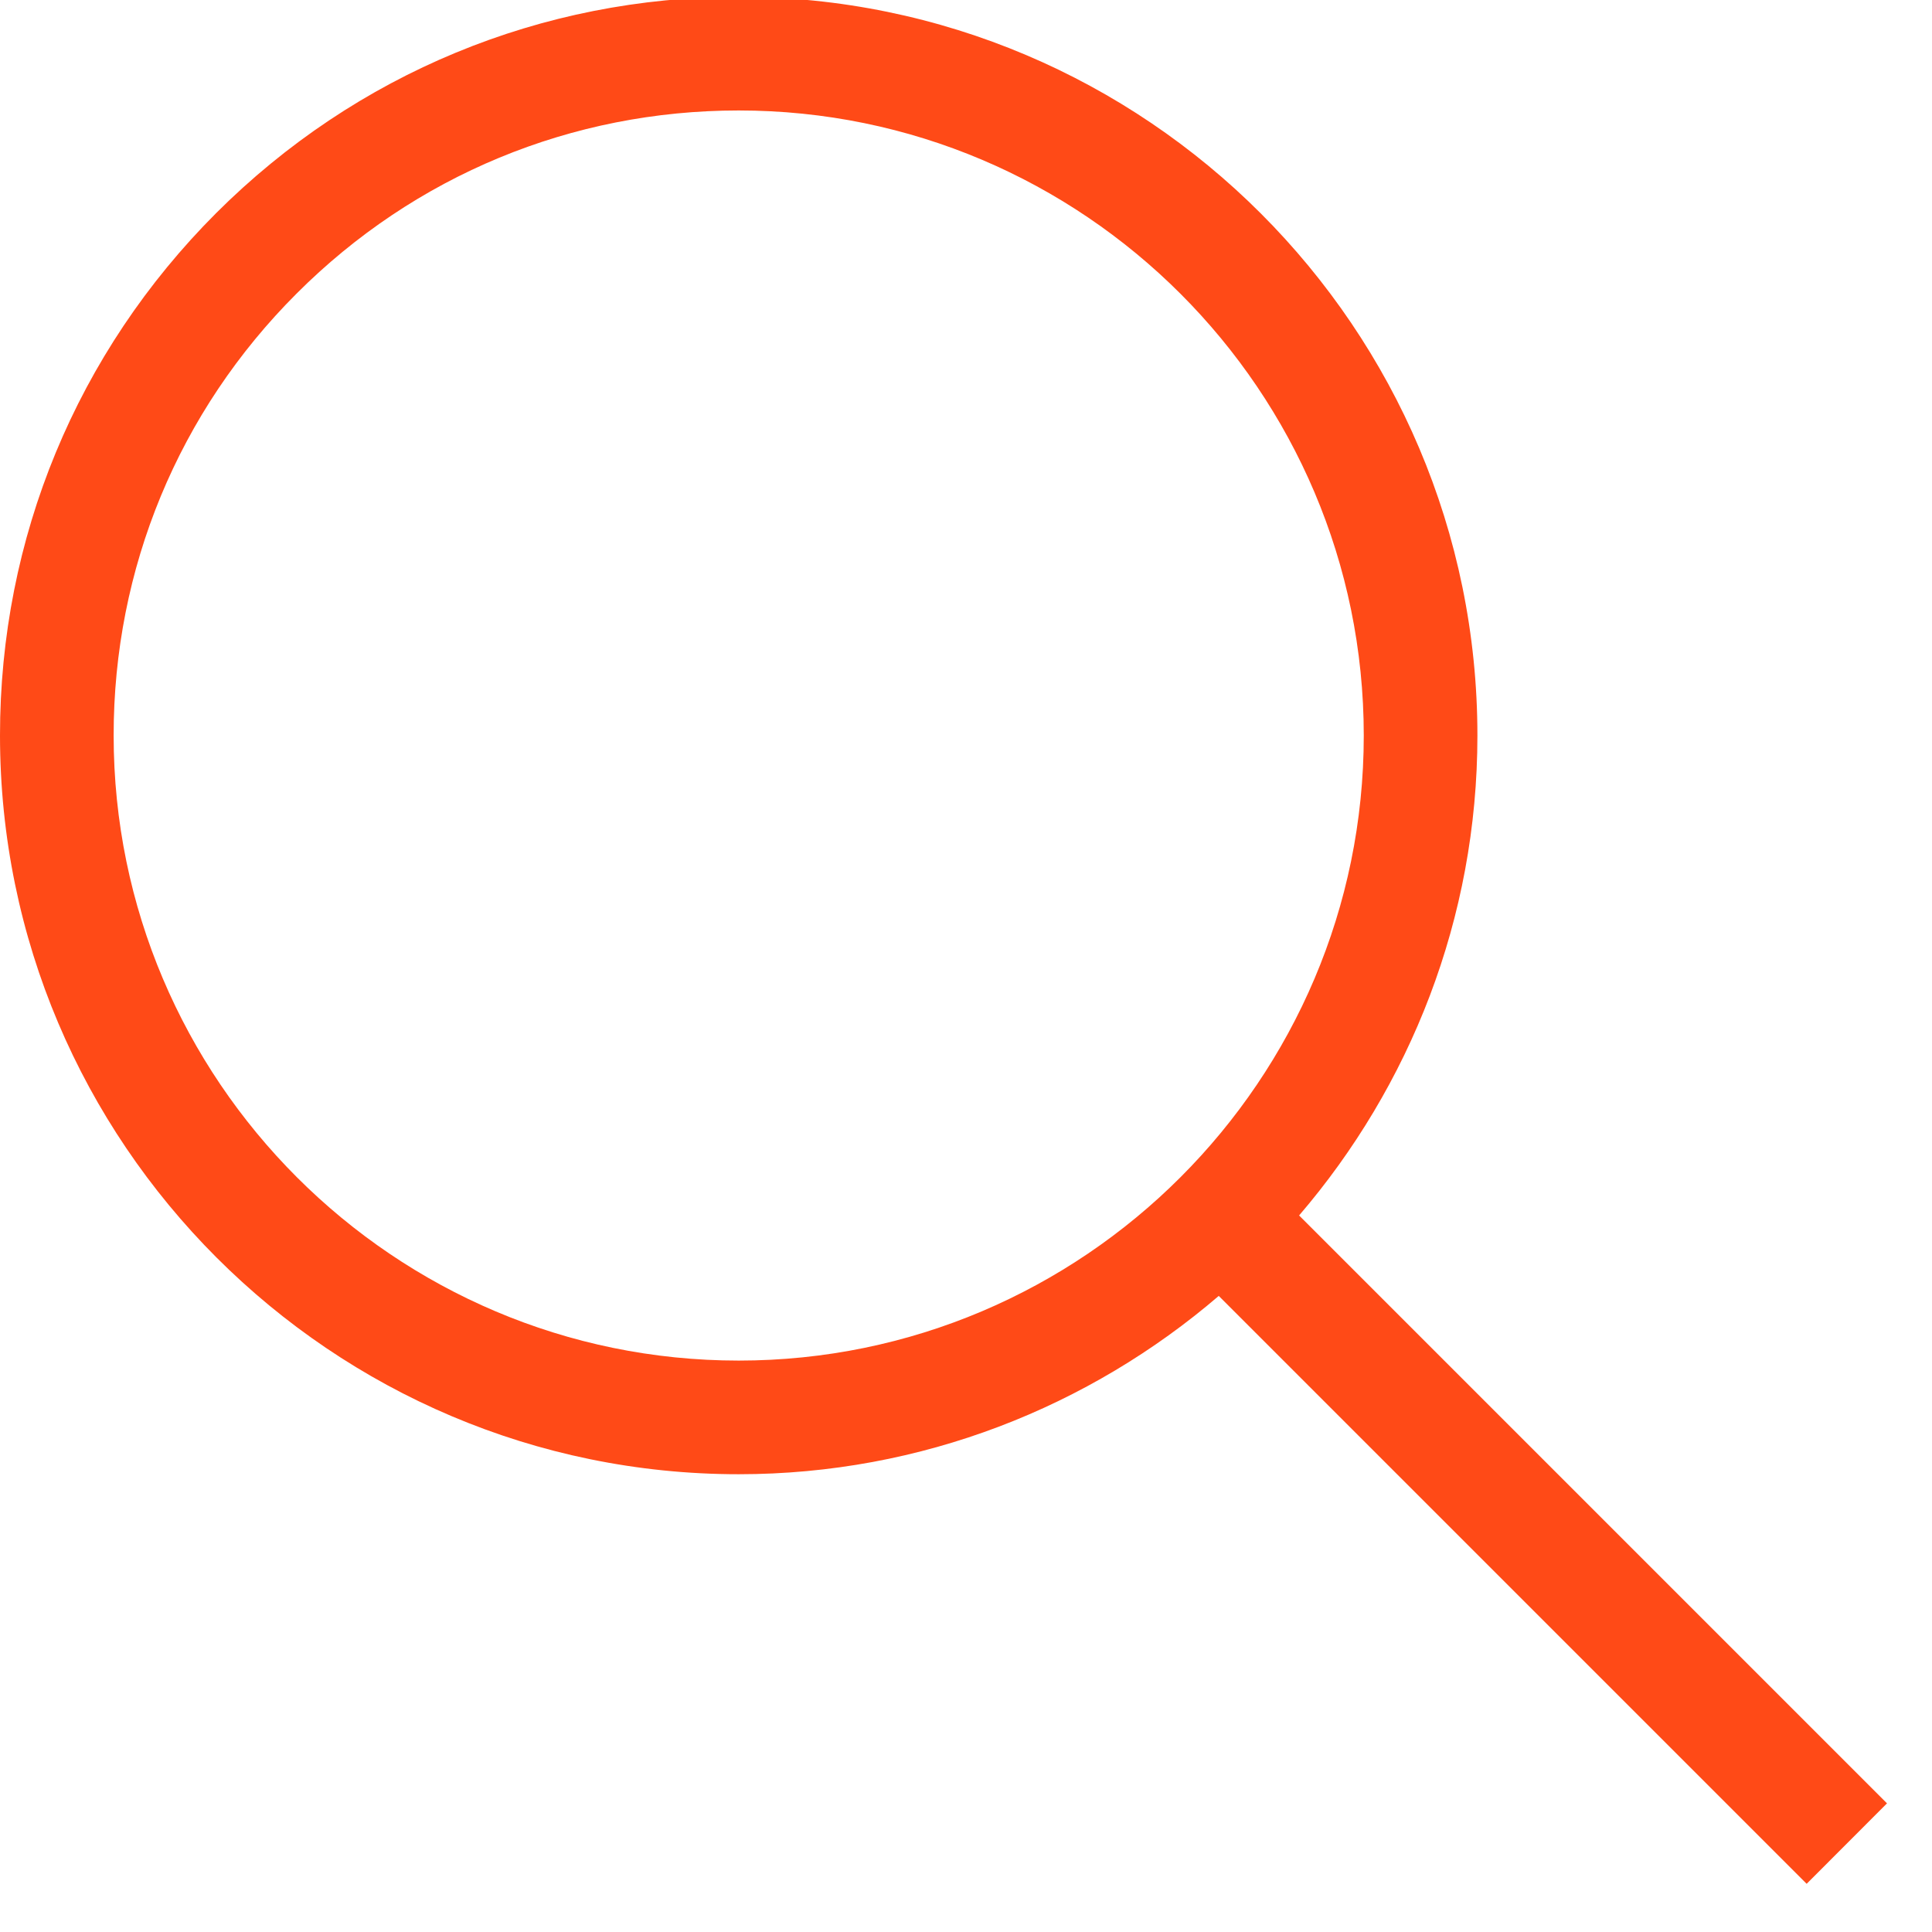
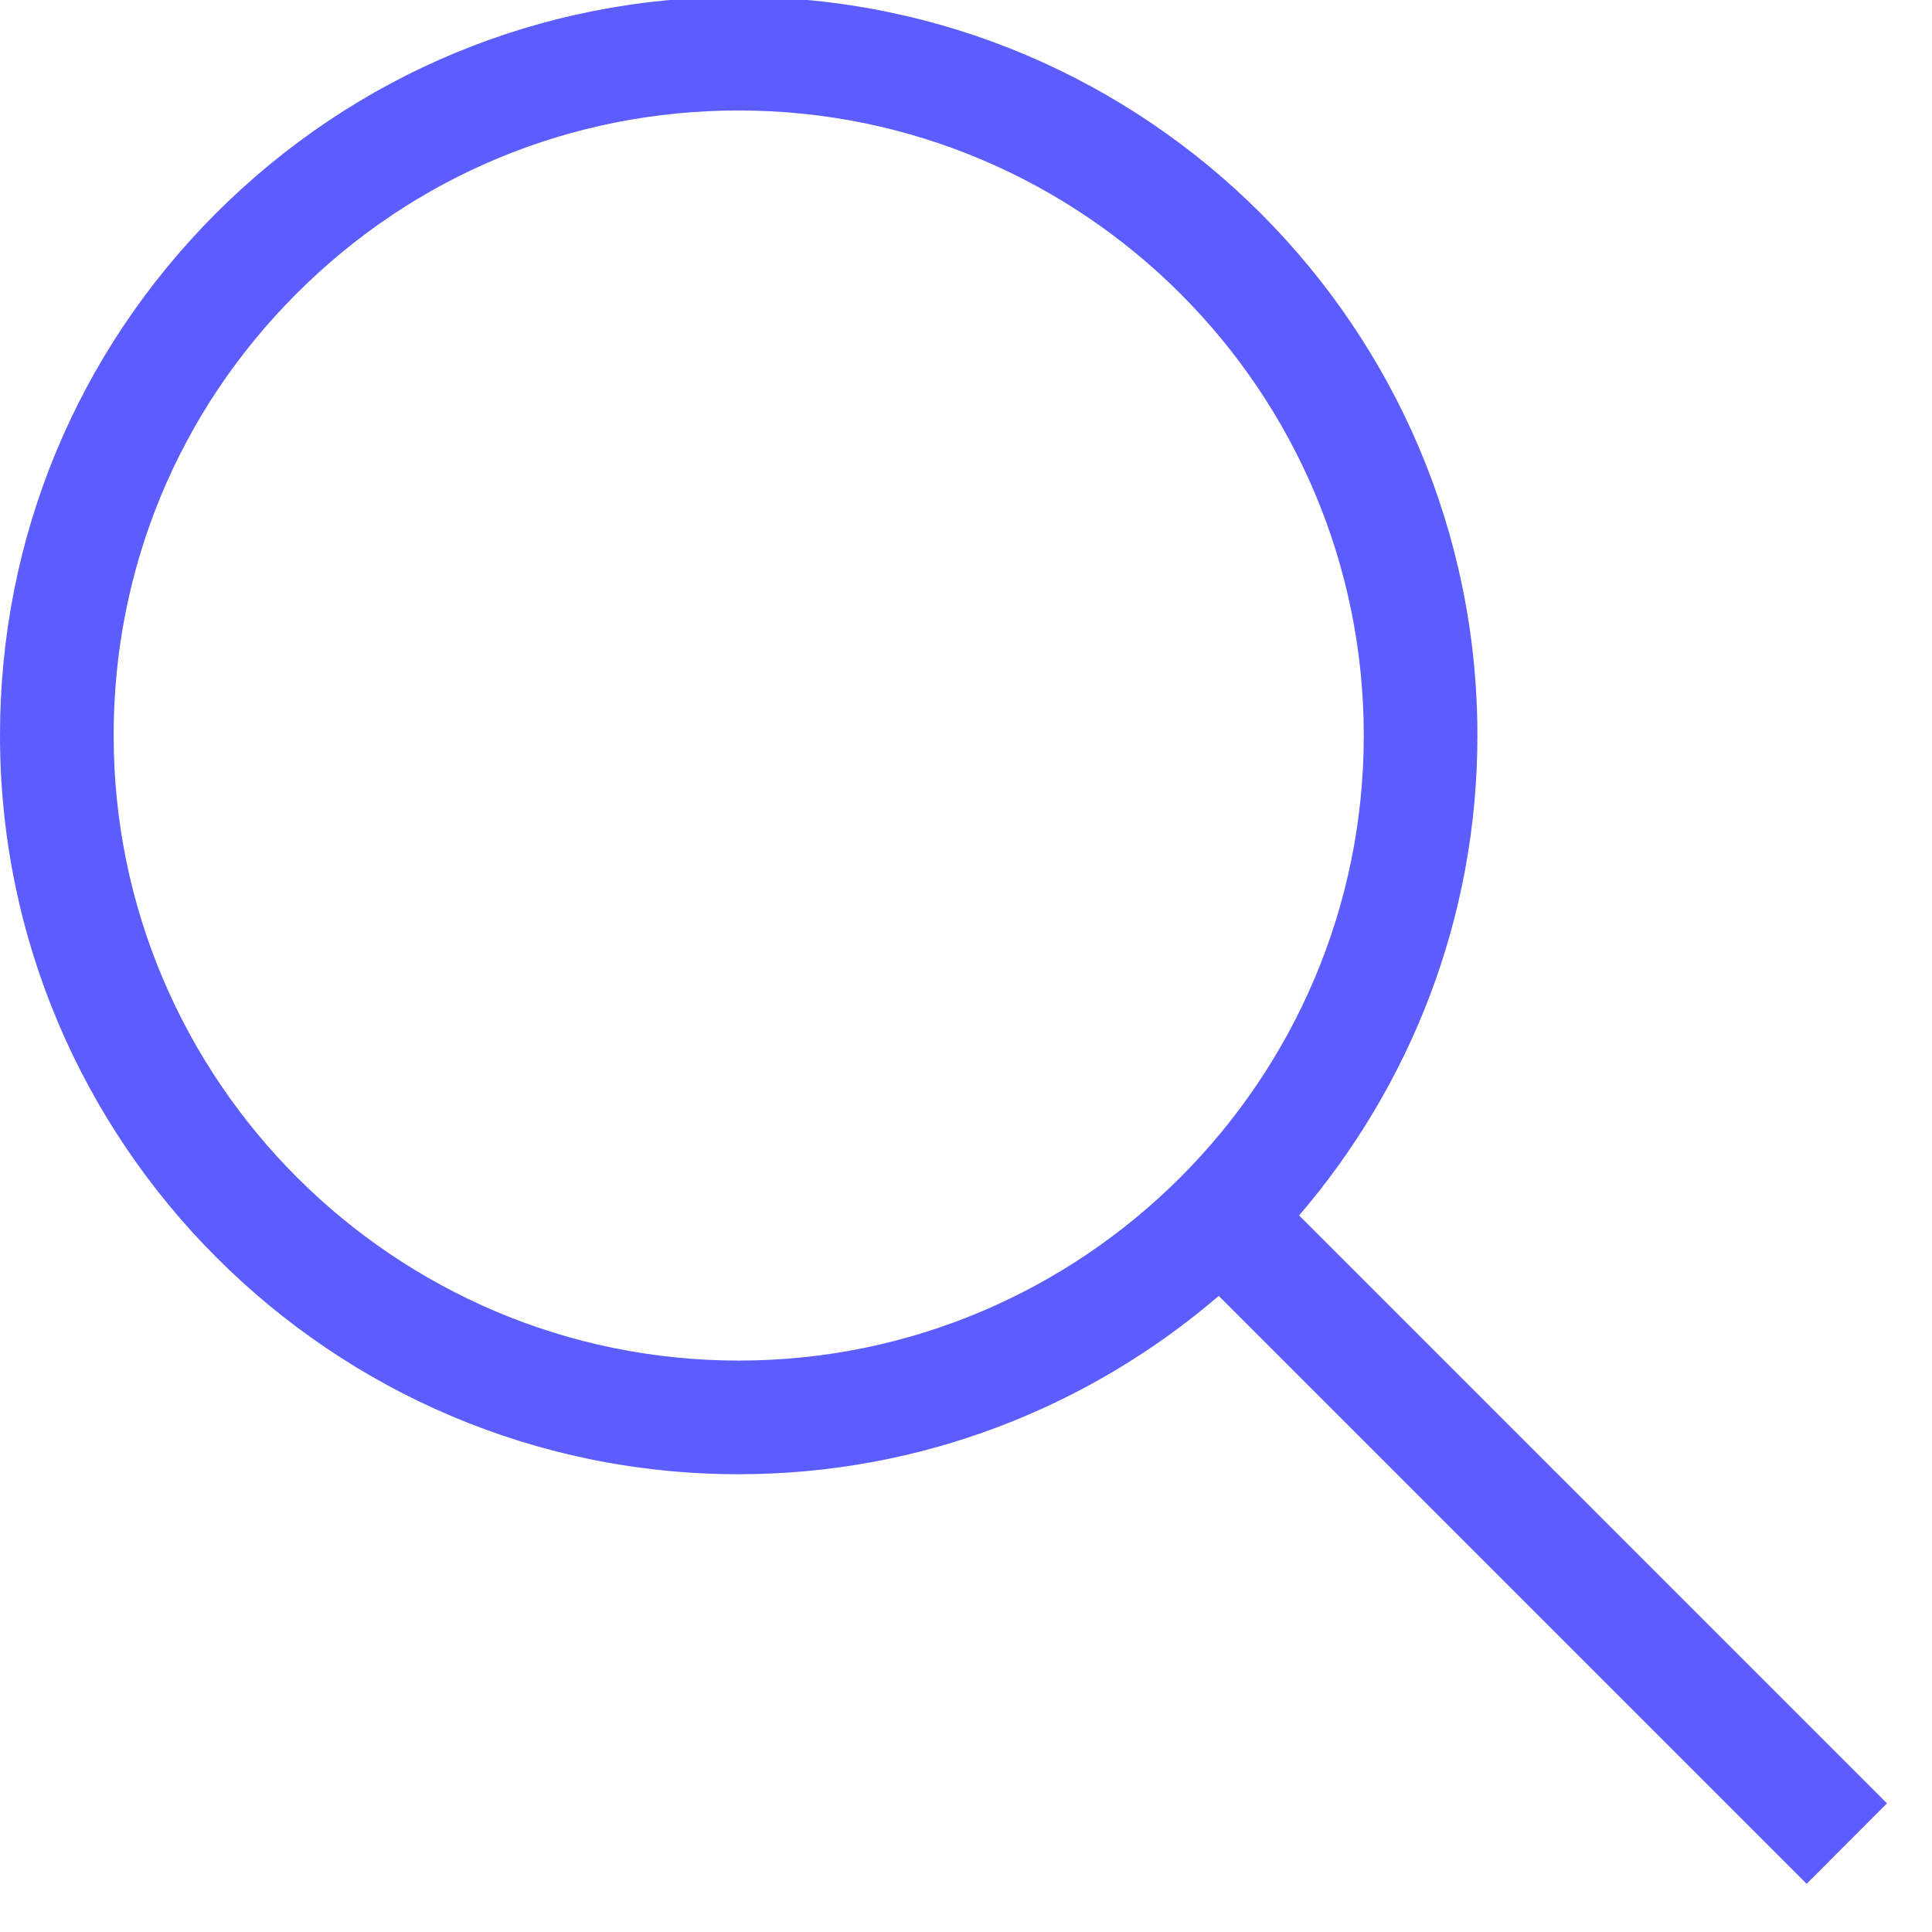
<svg xmlns="http://www.w3.org/2000/svg" version="1.1" width="17" height="17" viewBox="0 0 17 17">
  <g>
    </g>
-   <path d="M16.604 15.868l-5.173-5.173c0.975-1.137 1.569-2.611 1.569-4.223 0-3.584-2.916-6.5-6.5-6.5-1.736 0-3.369 0.676-4.598 1.903-1.227 1.228-1.903 2.861-1.902 4.597 0 3.584 2.916 6.5 6.5 6.5 1.612 0 3.087-0.594 4.224-1.569l5.173 5.173 0.707-0.708zM6.5 11.972c-3.032 0-5.5-2.467-5.5-5.5-0.001-1.47 0.571-2.851 1.61-3.889 1.038-1.039 2.42-1.611 3.89-1.611 3.032 0 5.5 2.467 5.5 5.5 0 3.032-2.468 5.5-5.5 5.5z" fill="#ff4a17" />
+   <path d="M16.604 15.868l-5.173-5.173c0.975-1.137 1.569-2.611 1.569-4.223 0-3.584-2.916-6.5-6.5-6.5-1.736 0-3.369 0.676-4.598 1.903-1.227 1.228-1.903 2.861-1.902 4.597 0 3.584 2.916 6.5 6.5 6.5 1.612 0 3.087-0.594 4.224-1.569l5.173 5.173 0.707-0.708zM6.5 11.972c-3.032 0-5.5-2.467-5.5-5.5-0.001-1.47 0.571-2.851 1.61-3.889 1.038-1.039 2.42-1.611 3.89-1.611 3.032 0 5.5 2.467 5.5 5.5 0 3.032-2.468 5.5-5.5 5.5z" fill="#5b5dff" />
</svg>
